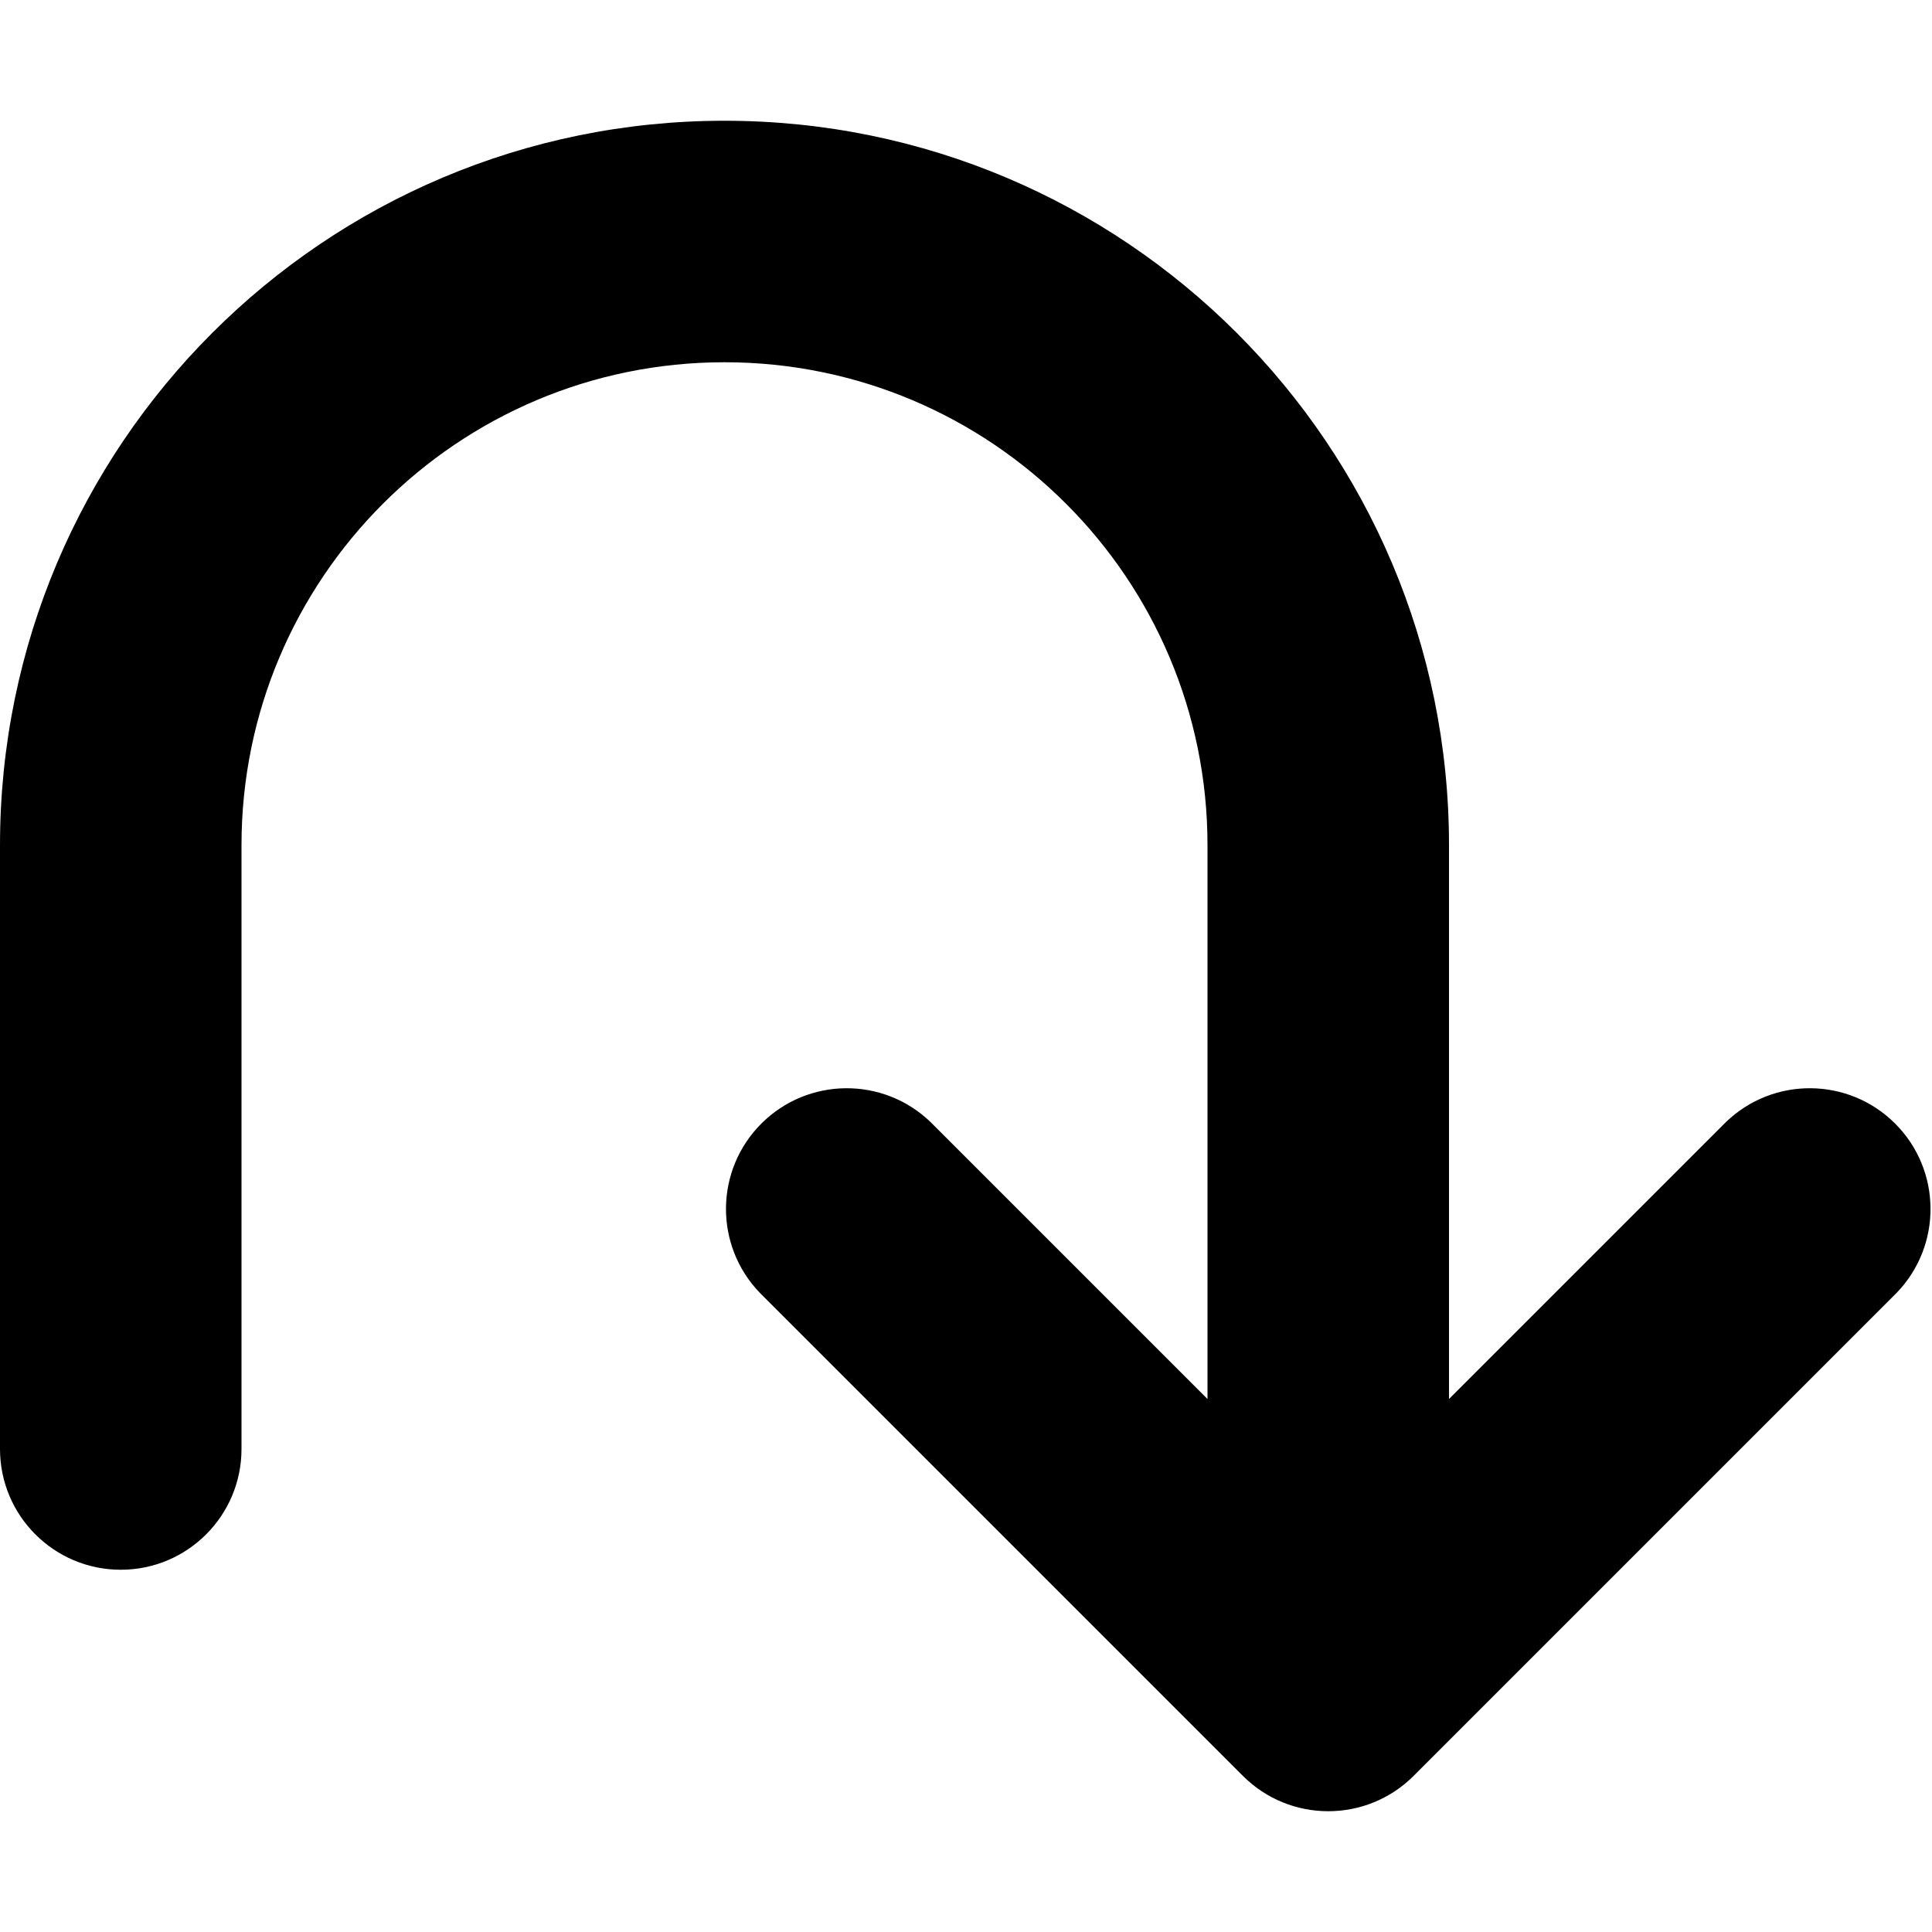
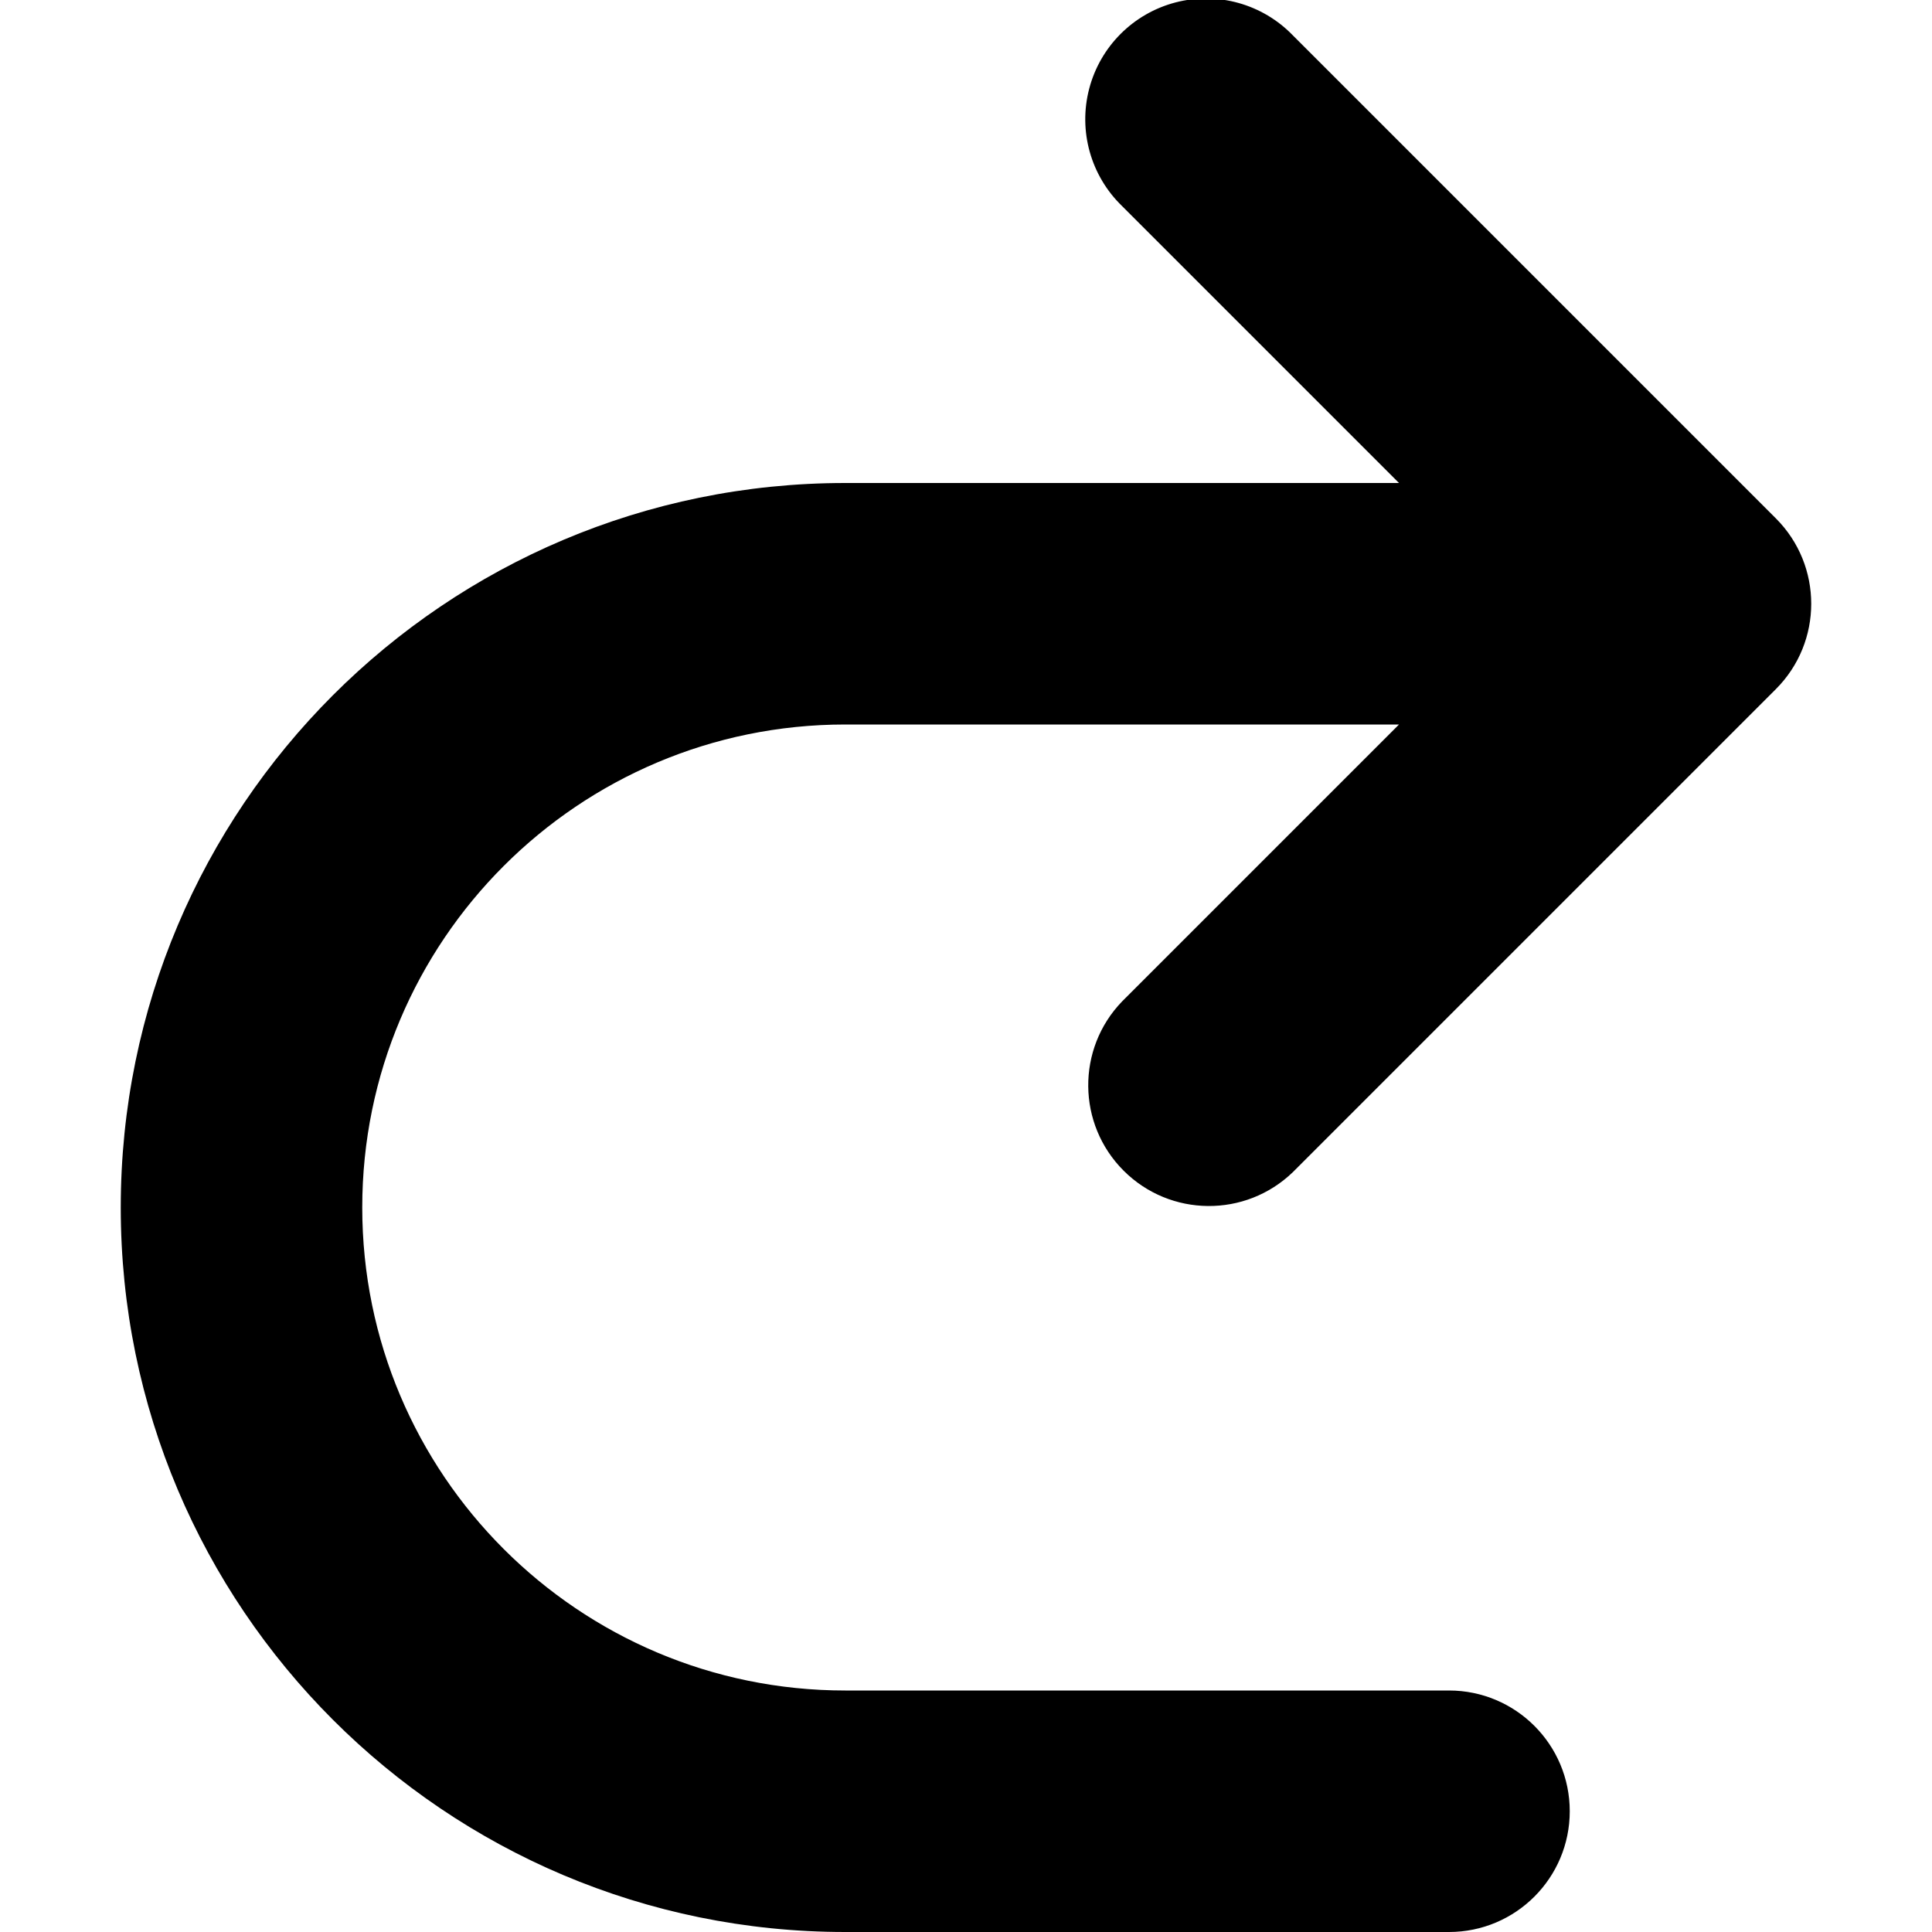
<svg xmlns="http://www.w3.org/2000/svg" width="16" height="16" viewBox="0 0 16 16">
-   <path d="M2 7a4 4 0 1 1 8 0v4.586L7.707 9.293a1 1 0 0 0-1.414 1.414l4 4a1 1 0 0 0 1.414 0l4-4a1 1 0 0 0-1.414-1.414L12 11.586V7A6 6 0 1 0 0 7v5a1 1 0 1 0 2 0V7Z" />
+   <path d="M7 14a4 4 0 0 1 0-8h4.586L9.293 8.293a1 1 0 0 0 1.414 1.414l4-4a1 1 0 0 0 0-1.414l-4-4a1 1 0 1 0-1.414 1.414L11.586 4H7a6 6 0 1 0 0 12h5a1 1 0 1 0 0-2H7Z" />
</svg>
